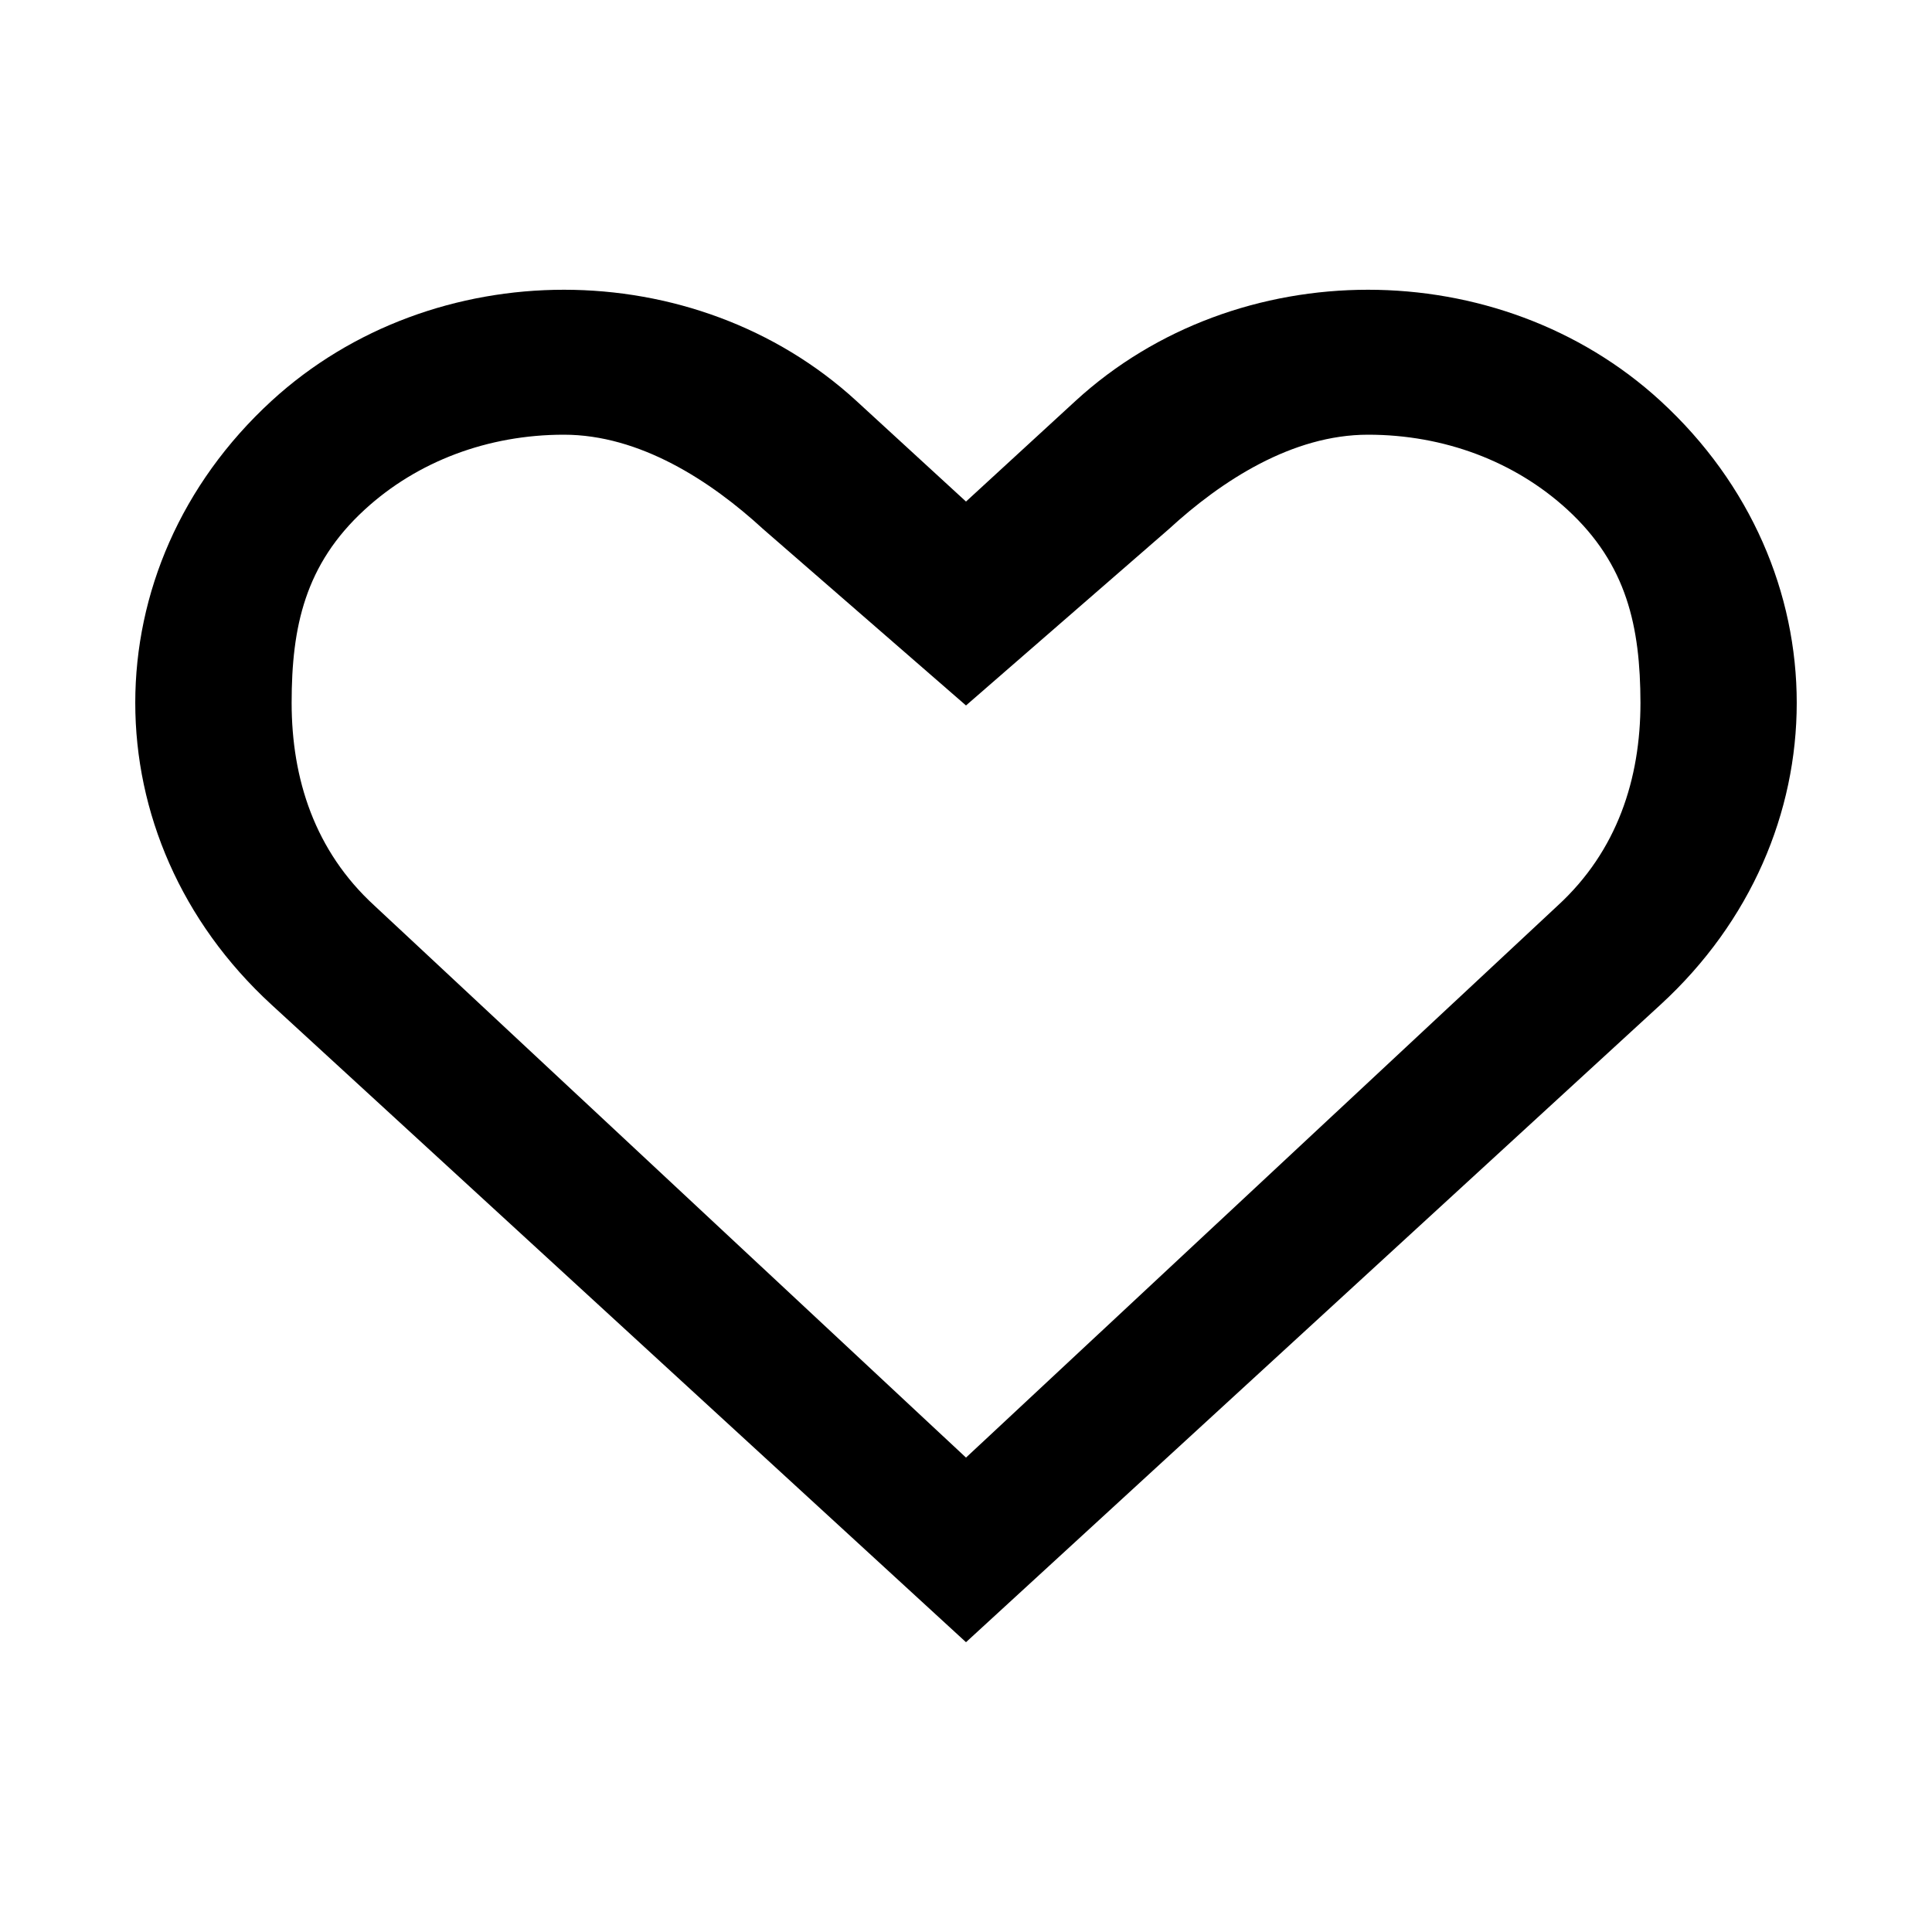
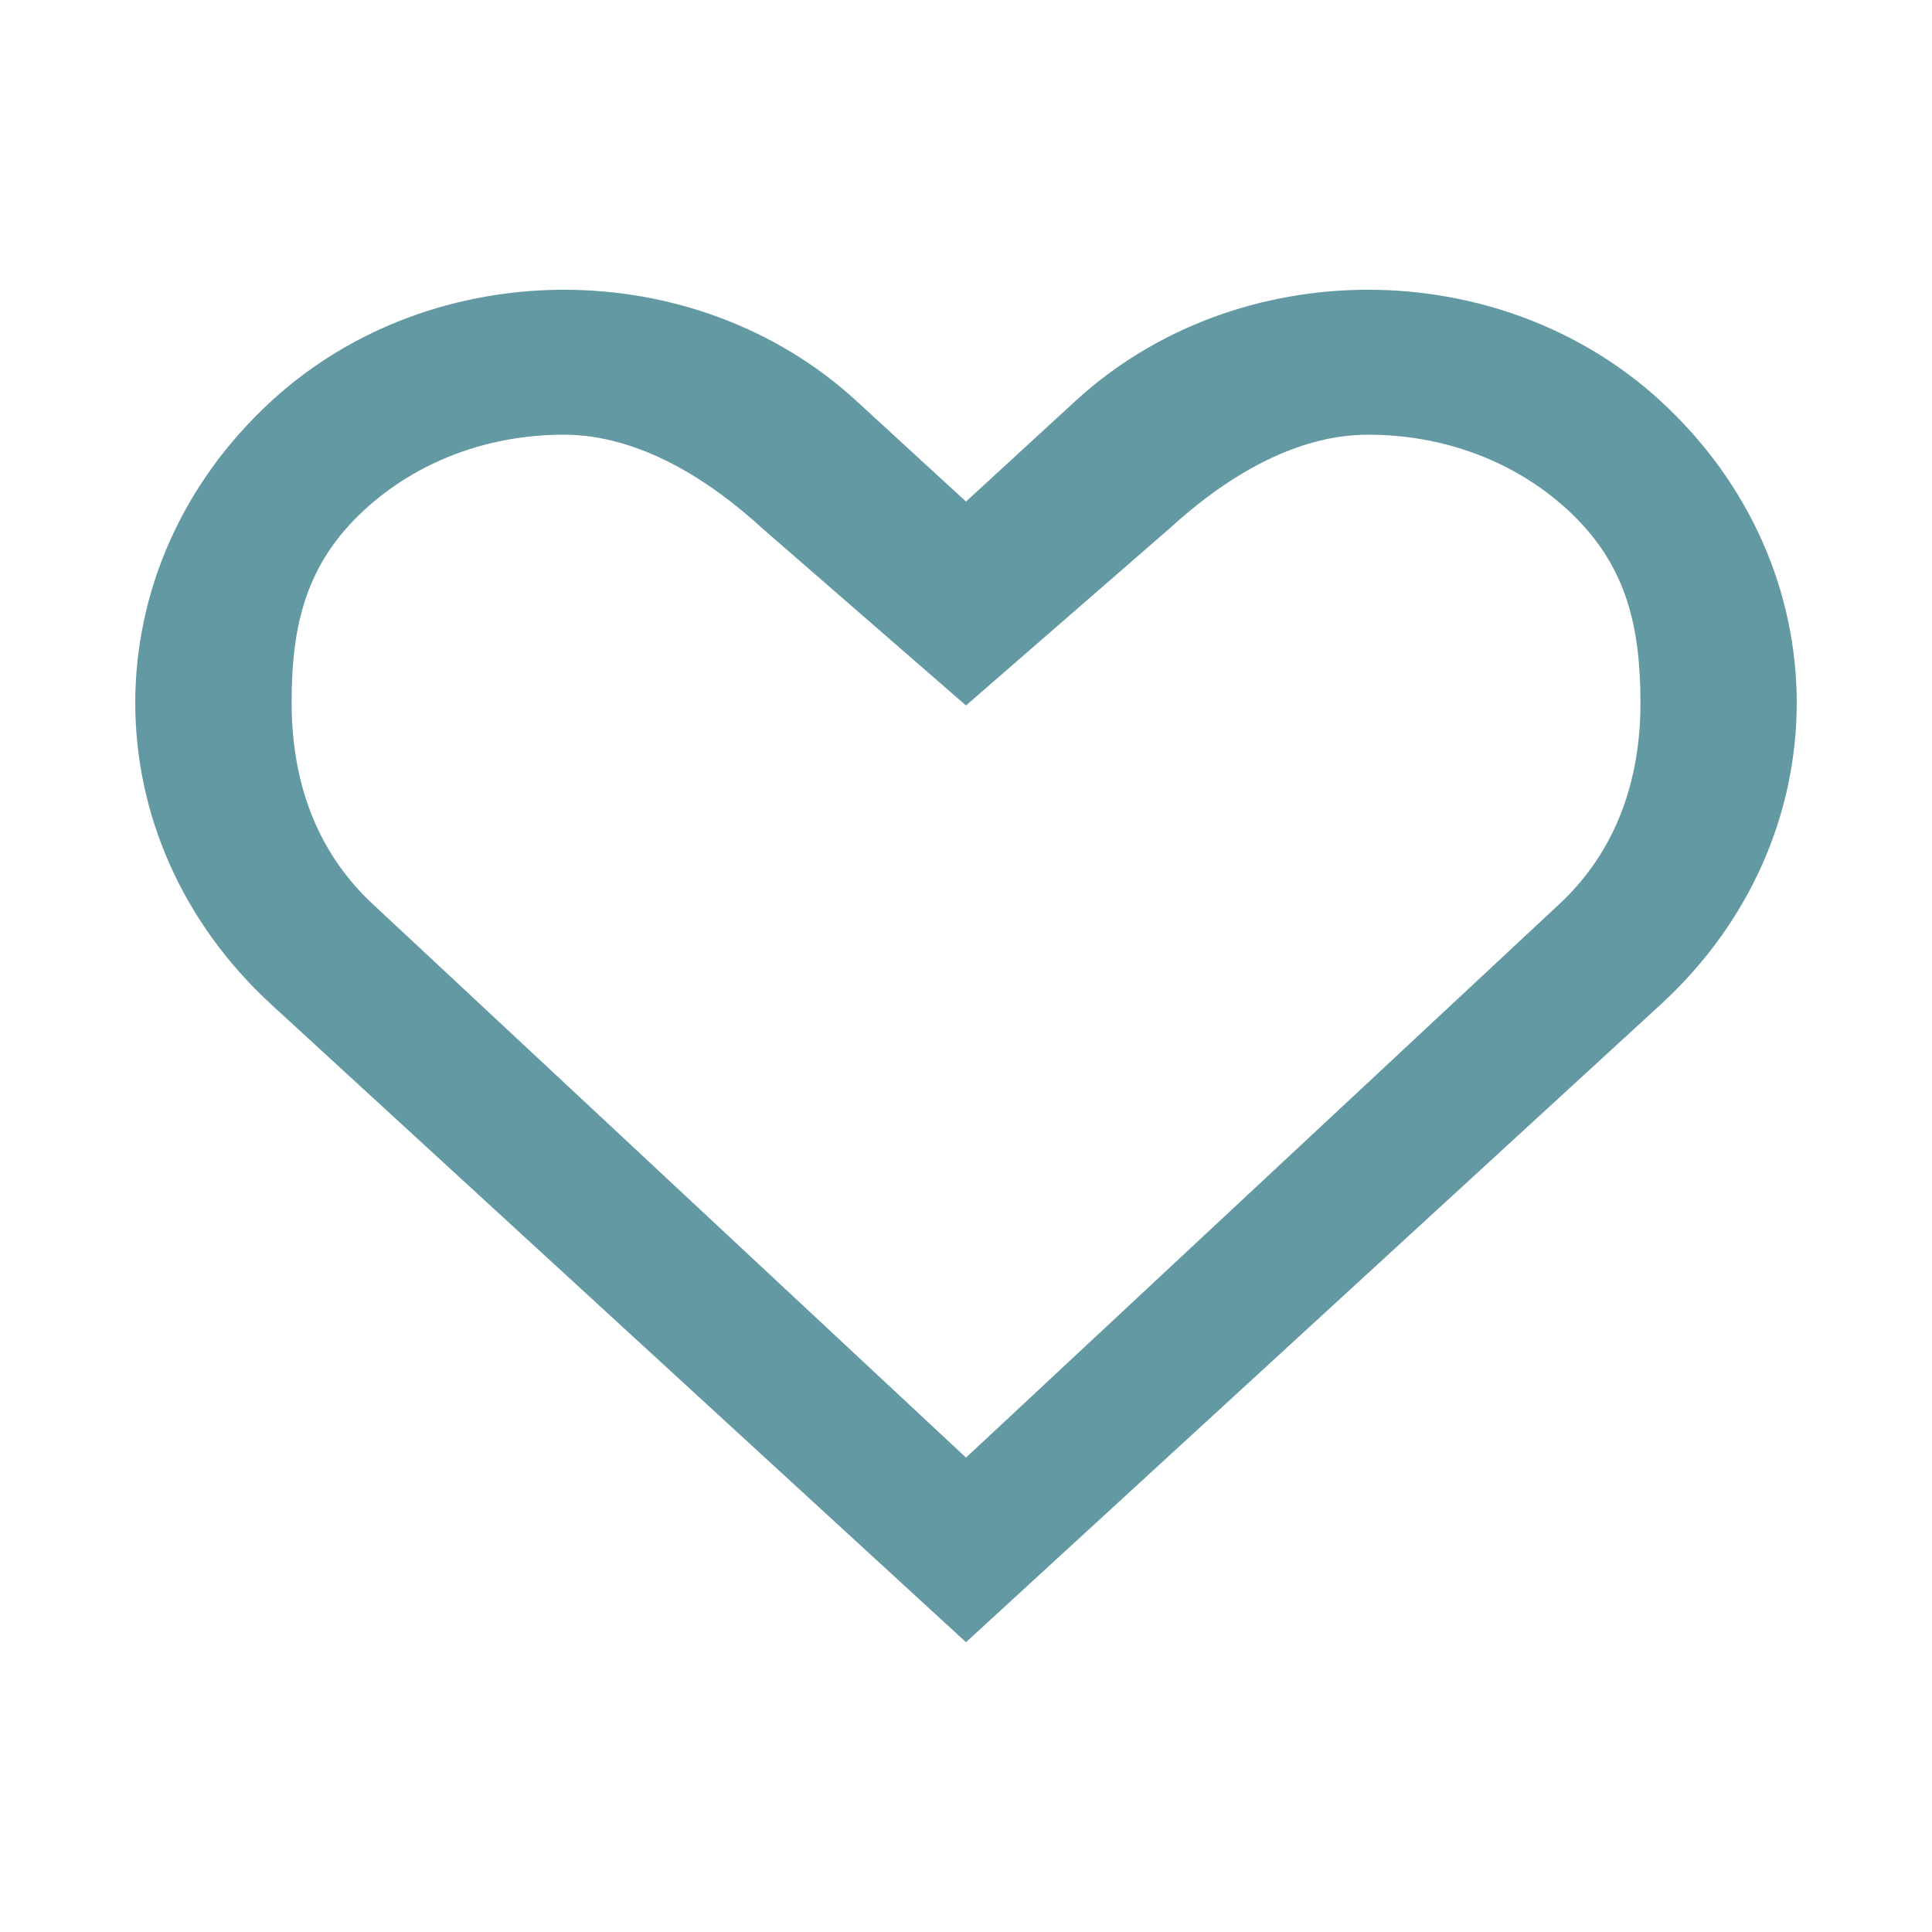
<svg xmlns="http://www.w3.org/2000/svg" version="1.1" width="20" height="20" viewBox="0 0 20 20">
  <g id="icomoon-ignore">
</g>
-   <path d="M17.189 4.15c-1.672-1.534-4.383-1.534-6.055 0l-1.134 1.042-1.135-1.042c-1.672-1.534-4.382-1.534-6.054 0-1.881 1.727-1.881 4.524 0 6.251l7.189 6.599 7.189-6.599c1.881-1.726 1.881-4.524 0-6.251zM16.125 9.375l-6.125 5.714-6.124-5.714c-0.618-0.566-0.857-1.312-0.857-2.1 0-0.786 0.138-1.432 0.756-1.999 0.545-0.501 1.278-0.776 2.062-0.776 0.785 0 1.518 0.476 2.063 0.977l2.1 1.826 2.1-1.826c0.545-0.501 1.277-0.977 2.062-0.977s1.518 0.275 2.064 0.776c0.617 0.567 0.754 1.213 0.756 1.999 0 0.787-0.24 1.534-0.857 2.1z" fill="#000000" />
+   <path d="M17.189 4.15c-1.672-1.534-4.383-1.534-6.055 0l-1.134 1.042-1.135-1.042c-1.672-1.534-4.382-1.534-6.054 0-1.881 1.727-1.881 4.524 0 6.251l7.189 6.599 7.189-6.599c1.881-1.726 1.881-4.524 0-6.251zM16.125 9.375l-6.125 5.714-6.124-5.714c-0.618-0.566-0.857-1.312-0.857-2.1 0-0.786 0.138-1.432 0.756-1.999 0.545-0.501 1.278-0.776 2.062-0.776 0.785 0 1.518 0.476 2.063 0.977l2.1 1.826 2.1-1.826c0.545-0.501 1.277-0.977 2.062-0.977s1.518 0.275 2.064 0.776c0.617 0.567 0.754 1.213 0.756 1.999 0 0.787-0.24 1.534-0.857 2.1z" fill="#6399A3" />
</svg>
